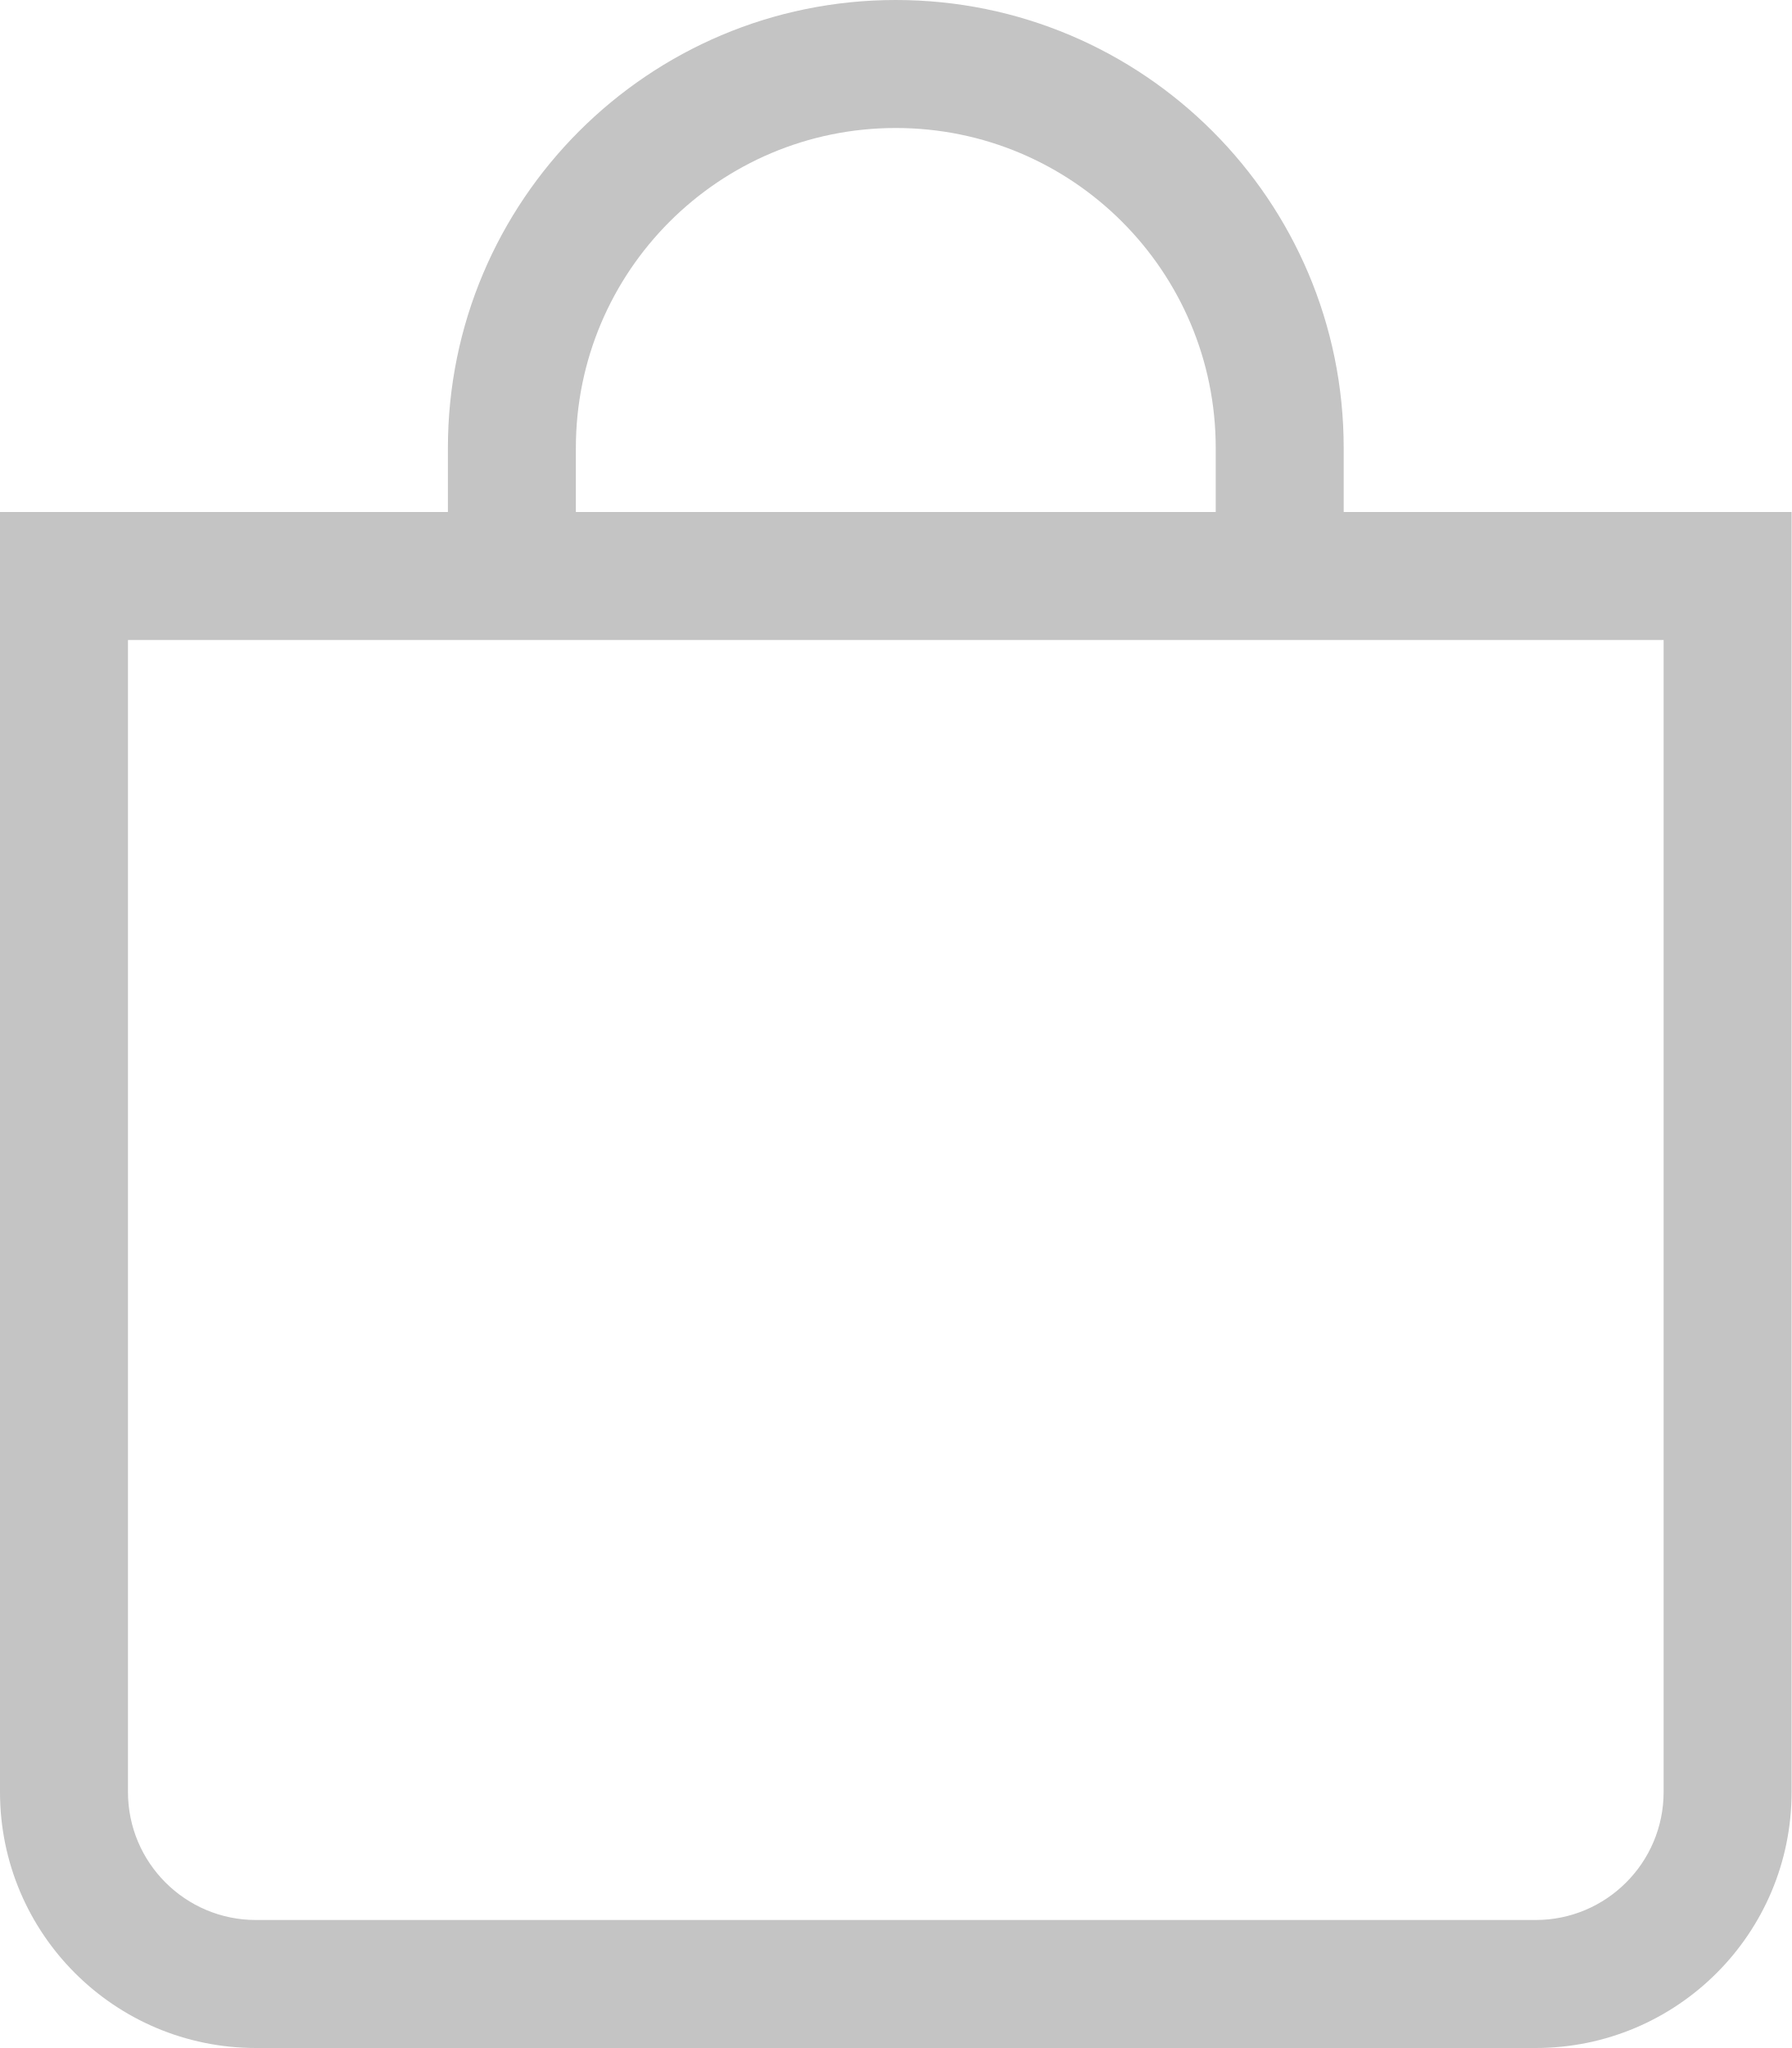
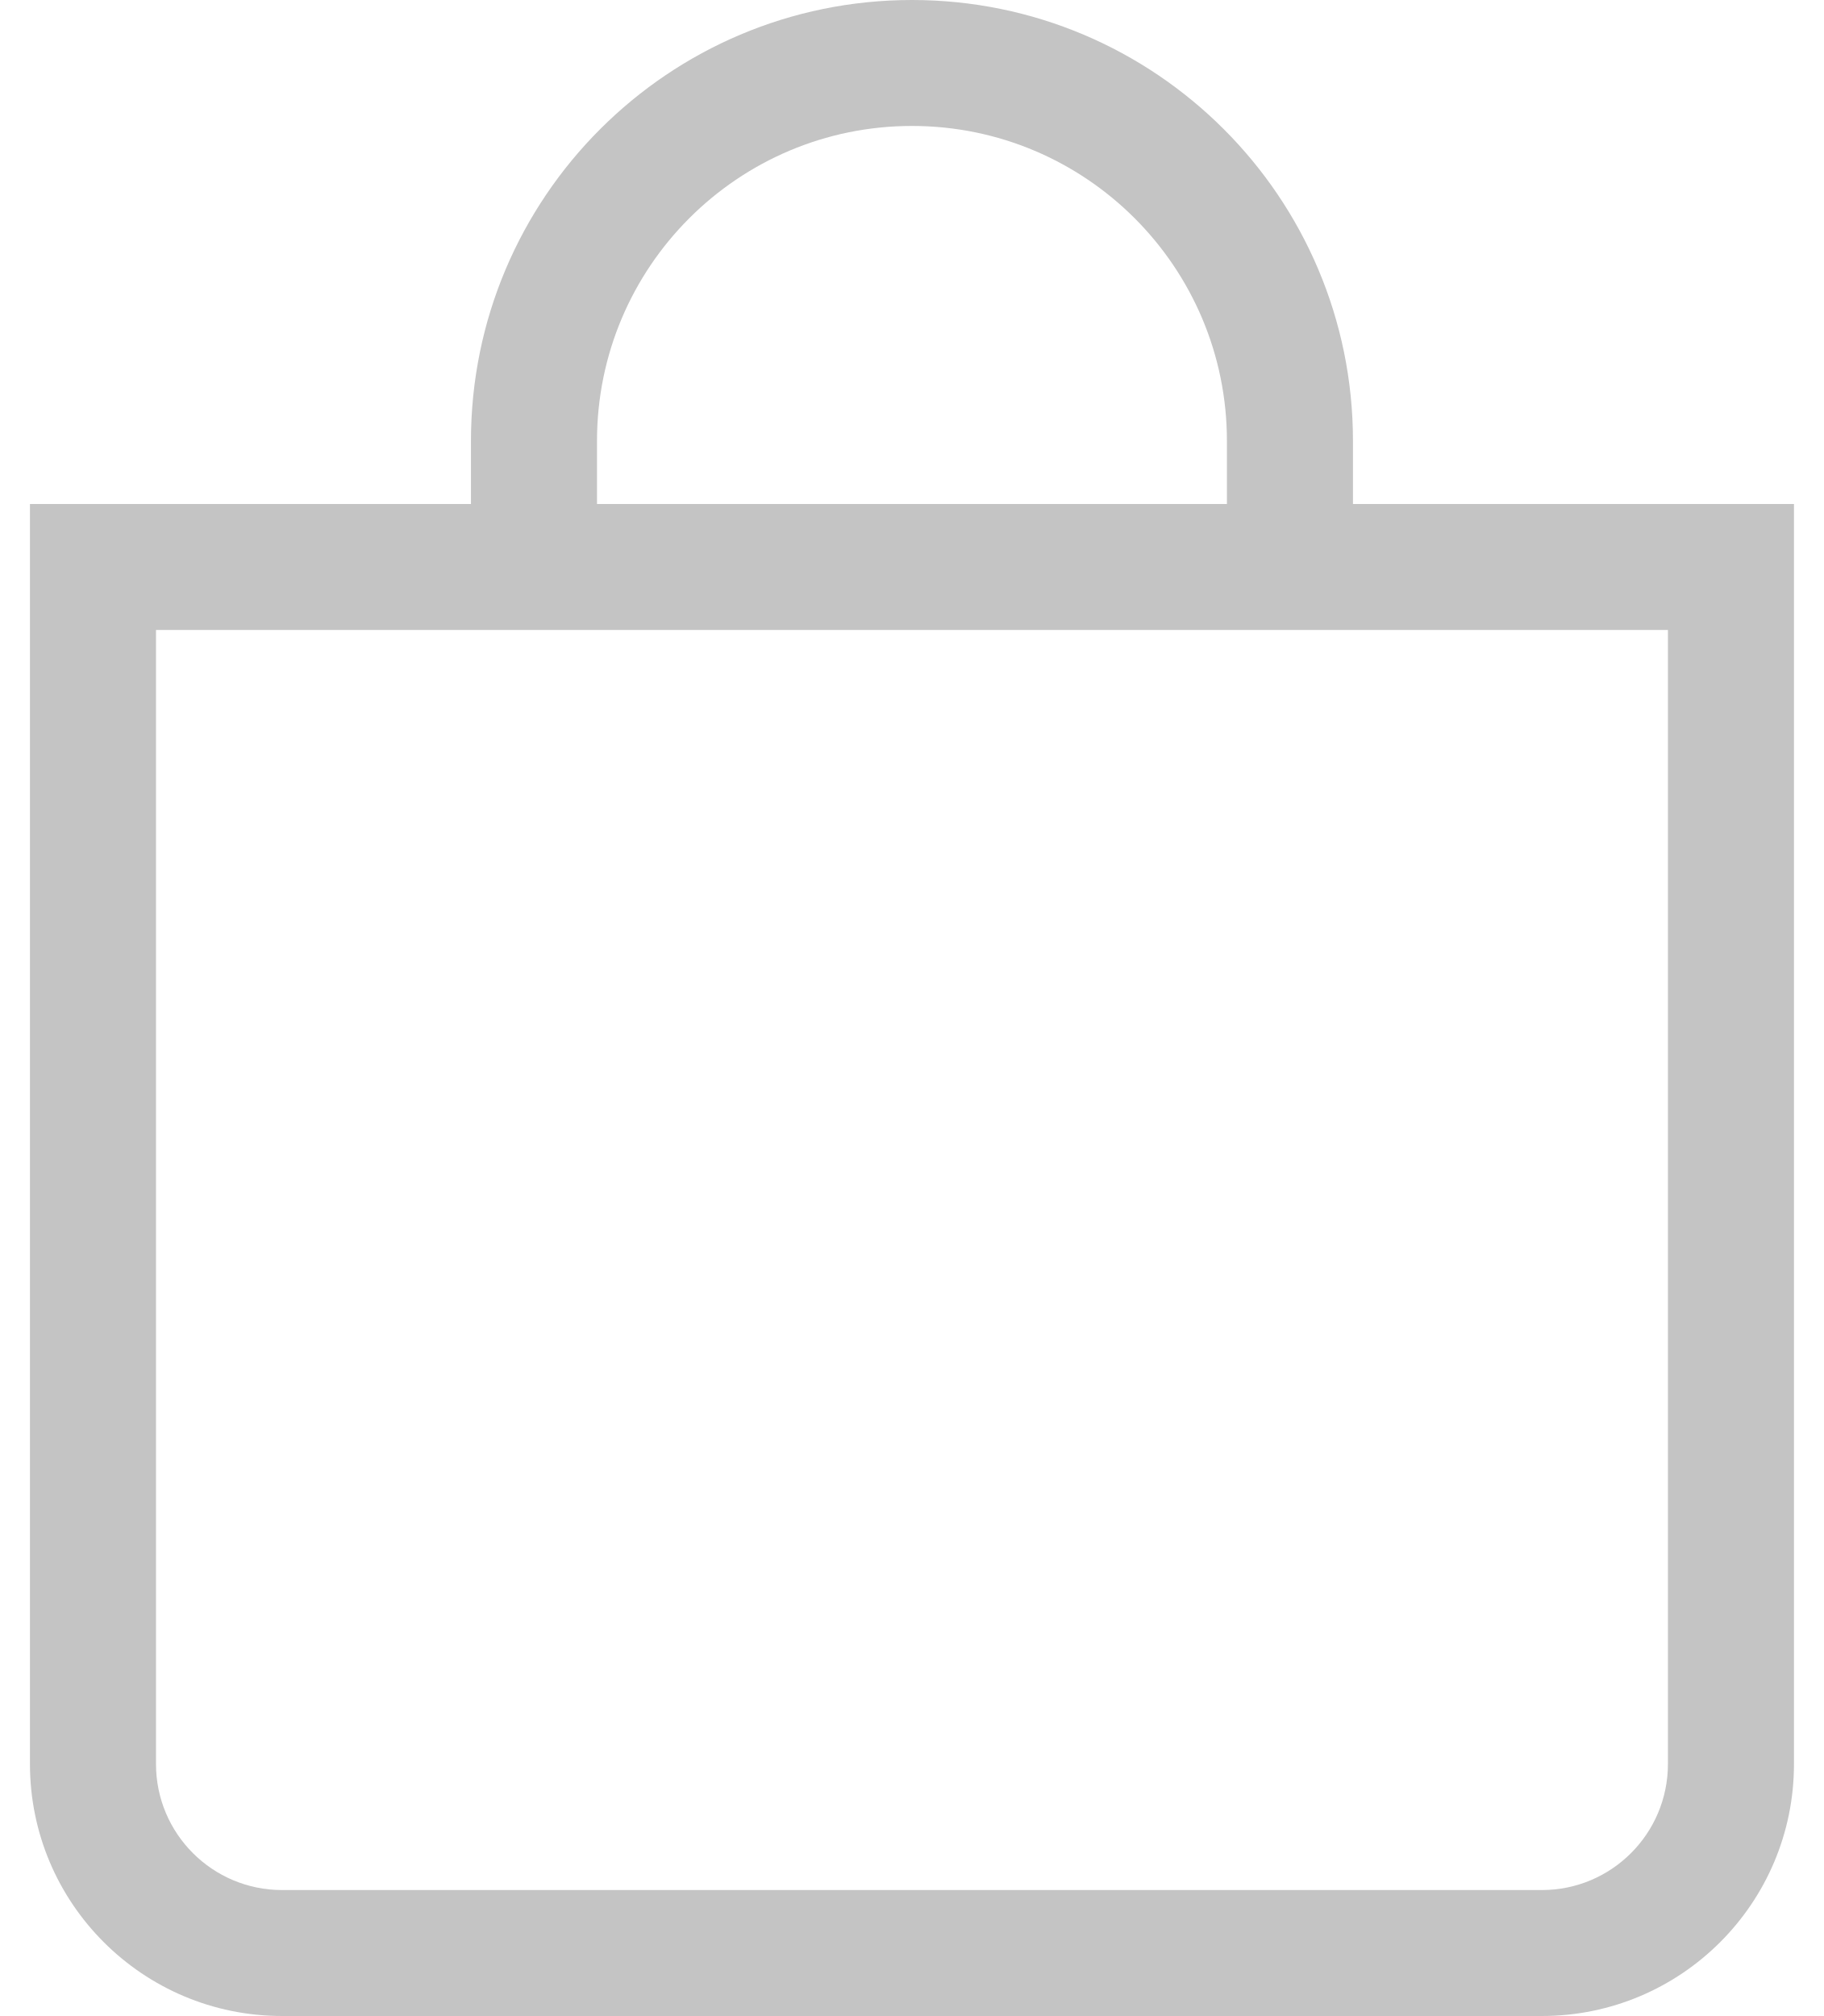
- <svg xmlns="http://www.w3.org/2000/svg" width="14" height="16" viewBox="0 0 14 16" fill="none">
-   <path d="M7 1C8.381 1 9.5 2.119 9.5 3.5V4H4.5V3.5C4.5 2.119 5.619 1 7 1ZM10.5 4V3.5C10.5 1.567 8.933 0 7 0C5.067 0 3.5 1.567 3.5 3.5V4H0V14C0 15.105 0.895 16 2 16H12C13.105 16 14 15.105 14 14V4H10.5ZM1 5H13V14C13 14.552 12.552 15 12 15H2C1.448 15 1 14.552 1 14V5Z" fill="#C4C4C4" />
+ <svg xmlns="http://www.w3.org/2000/svg" width="19" height="21" viewBox="0 0 19 21" fill="none">
+   <path d="M9.5 1.312C11.312 1.312 12.781 2.782 12.781 4.594V5.25H6.219V4.594C6.219 2.782 7.688 1.312 9.5 1.312ZM14.094 5.25V4.594C14.094 2.057 12.037 0 9.5 0C6.963 0 4.906 2.057 4.906 4.594V5.25H0.312V18.375C0.312 19.825 1.488 21 2.938 21H16.062C17.512 21 18.688 19.825 18.688 18.375V5.25H14.094ZM1.625 6.562H17.375V18.375C17.375 19.1 16.787 19.688 16.062 19.688H2.938C2.213 19.688 1.625 19.1 1.625 18.375V6.562Z" fill="#C4C4C4" />
</svg>
